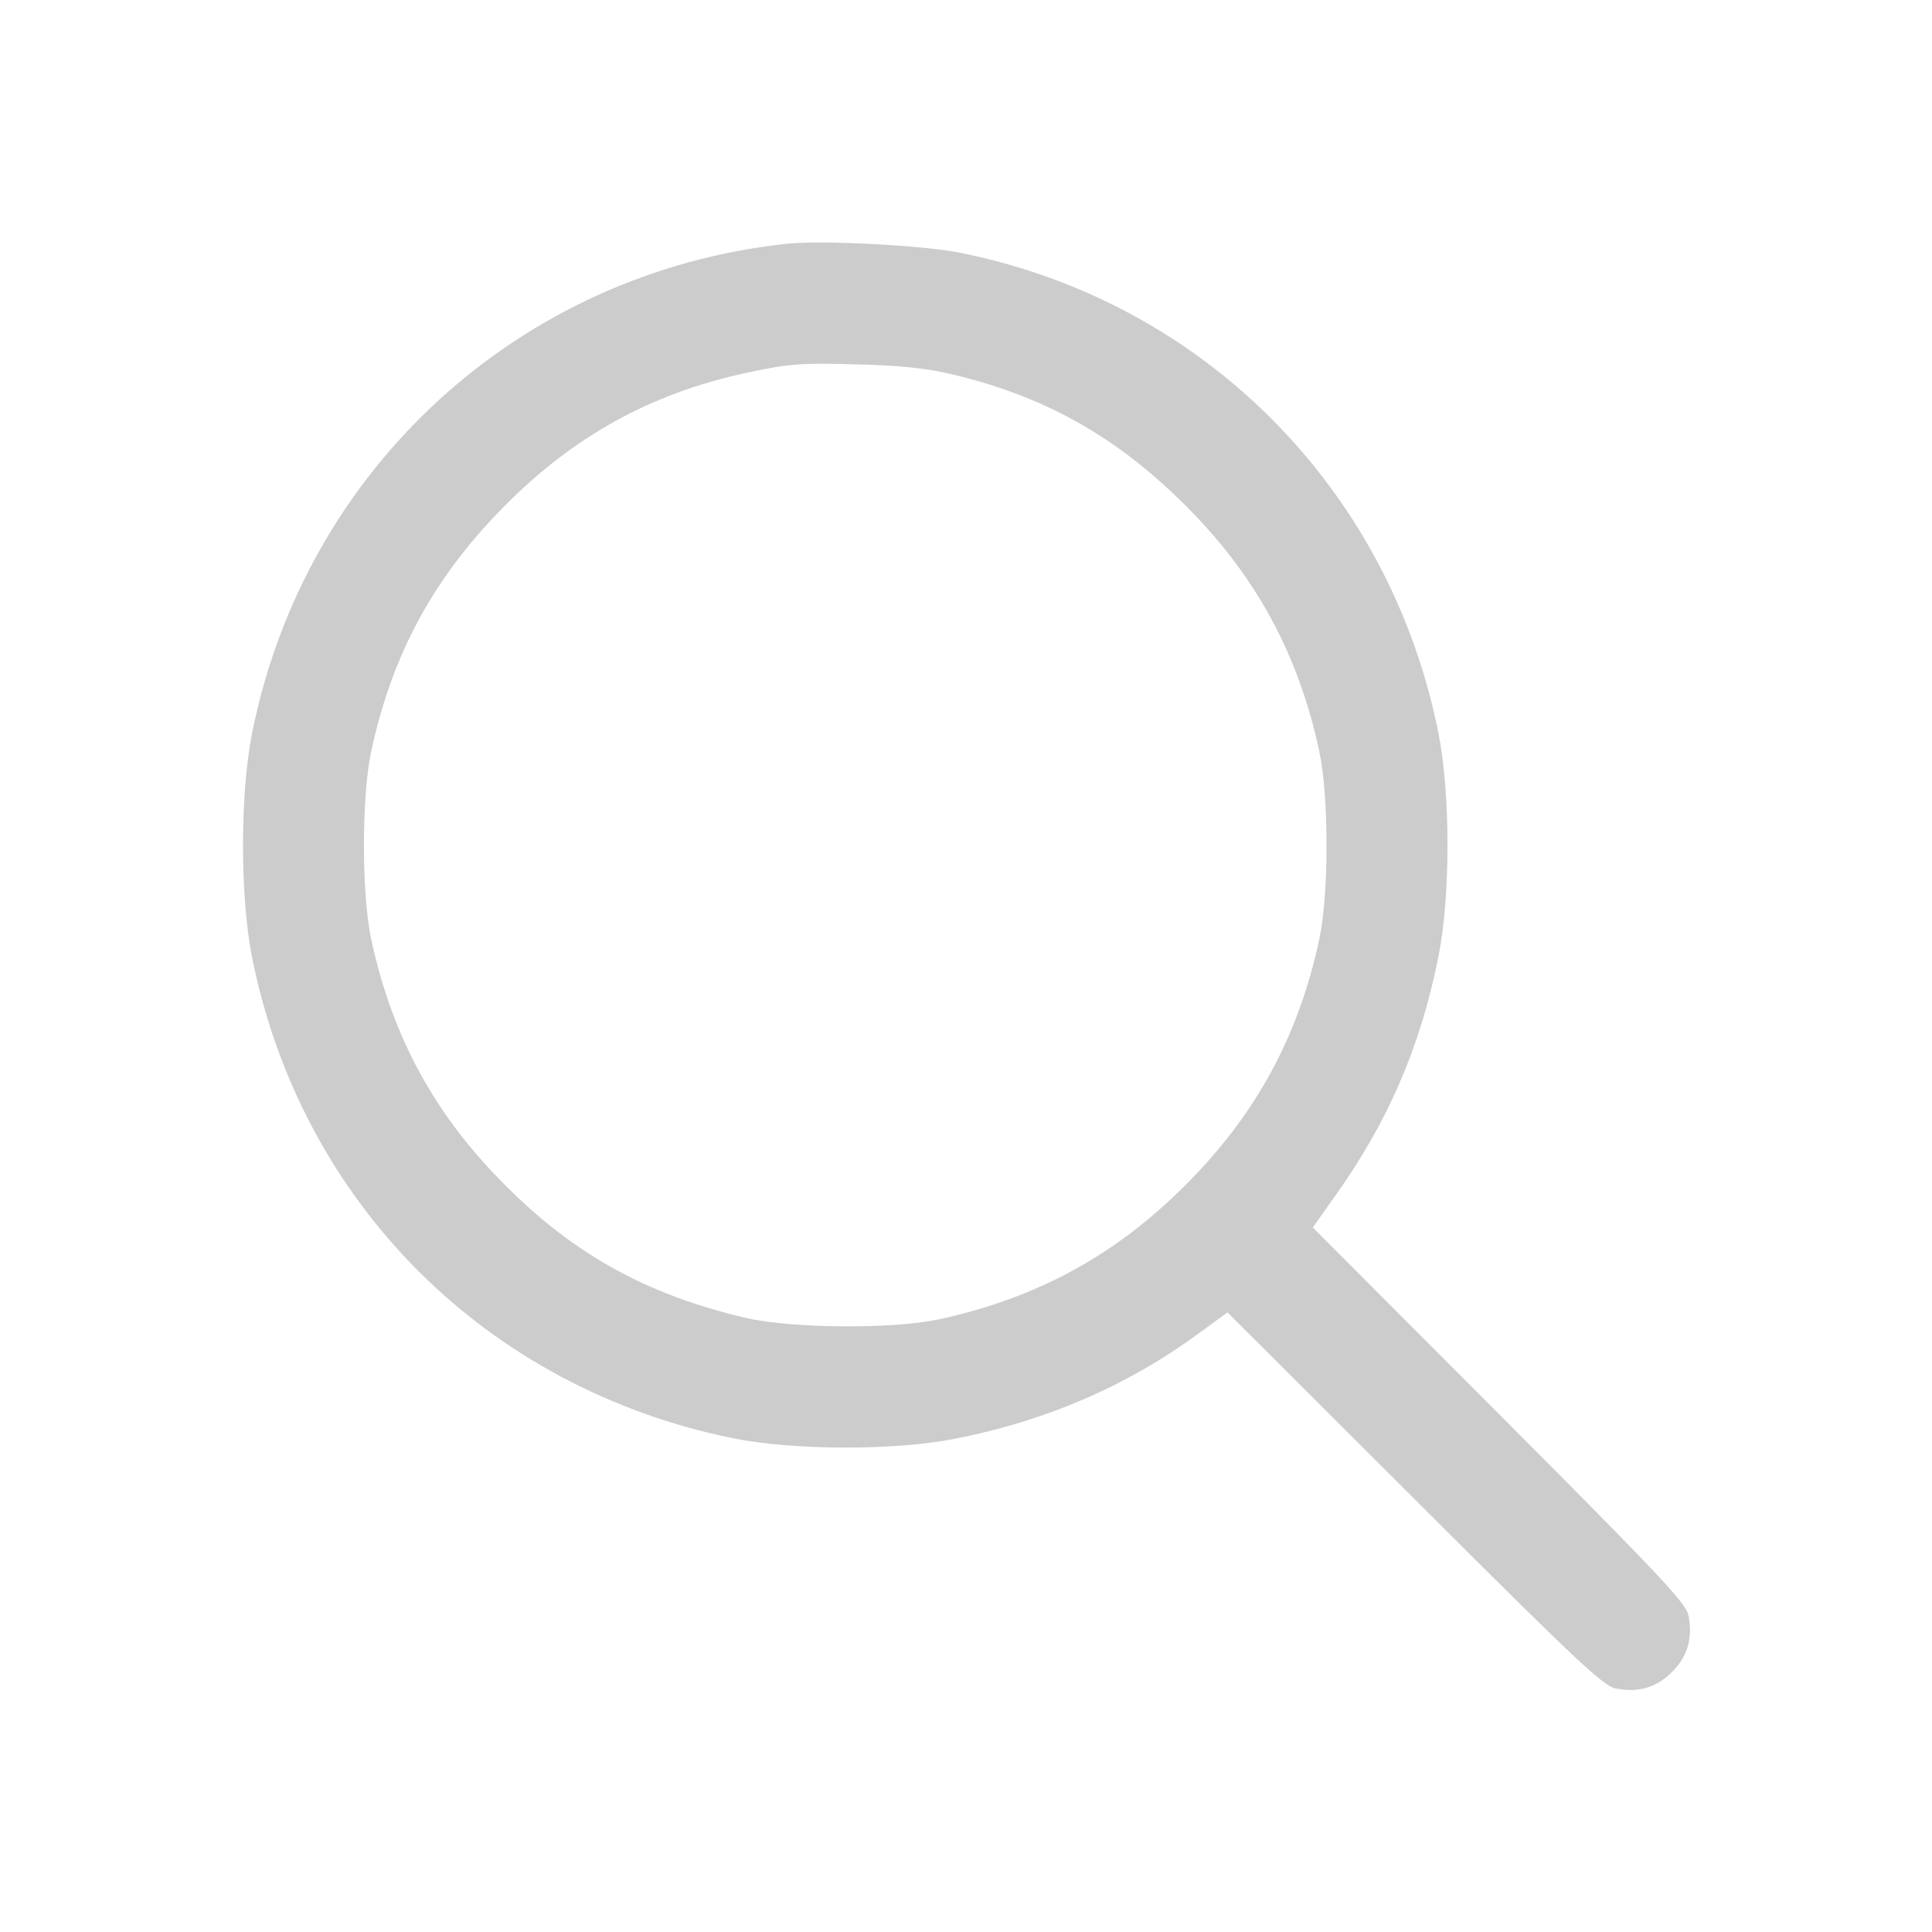
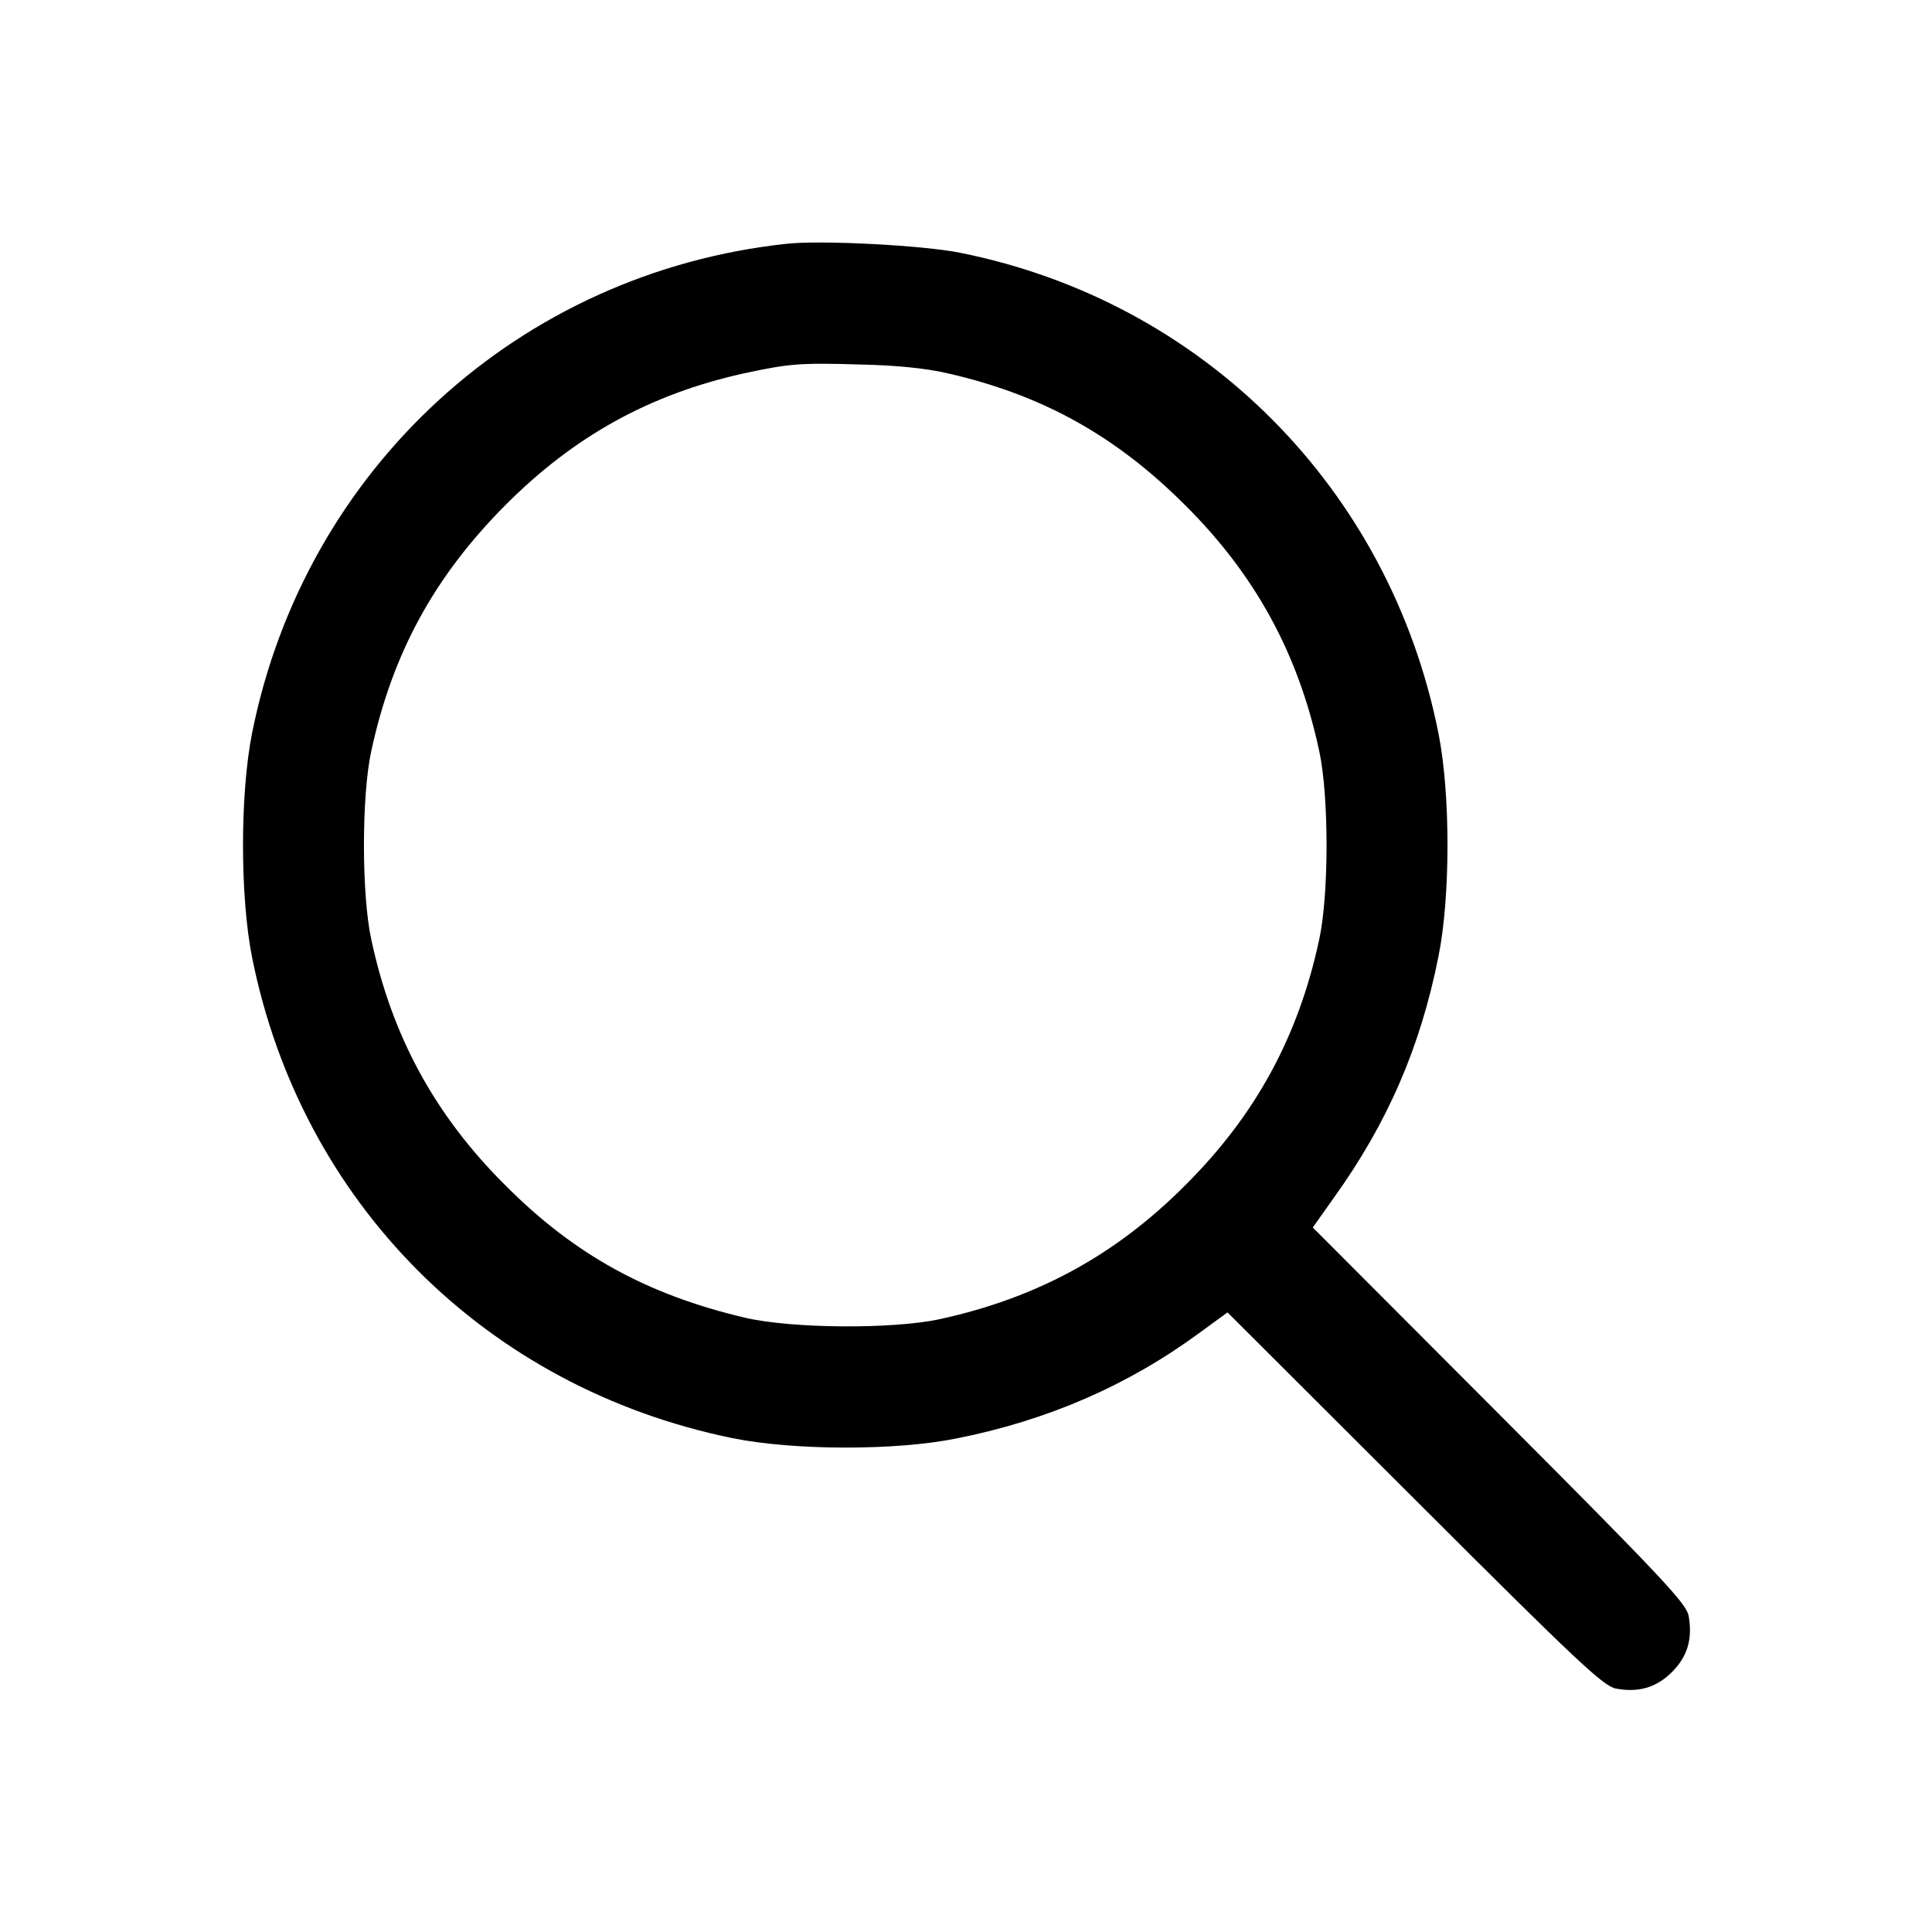
<svg xmlns="http://www.w3.org/2000/svg" version="1.0" width="512pt" height="512pt" viewBox="0 0 512 512" preserveAspectRatio="xMidYMid meet">
  <g transform="translate(0,512) scale(0.1,-0.1)" fill="#000000" stroke="none">
-     <path fill="#ccc" d="M2085 4474 c-709 -76 -1277 -596 -1417 -1297 -32 -161 -32 -433 0 -594 130 -650 619 -1140 1272 -1274 161 -33 433 -34 595 -1 242 48 455 141 644 280 l74 54 496 -495 c436 -436 501 -496 534 -502 60 -11 107 3 148 44 41 41 55 88 44 149 -6 32 -66 97 -501 533 l-495 496 56 79 c142 198 229 398 277 639 32 158 32 432 0 592 -129 648 -623 1144 -1267 1273 -98 20 -368 34 -460 24z m425 -343 c251 -57 446 -165 631 -350 186 -185 300 -394 355 -651 26 -119 26 -381 0 -500 -55 -257 -169 -466 -355 -651 -185 -186 -394 -299 -651 -355 -126 -27 -392 -25 -516 4 -259 61 -452 167 -635 351 -186 185 -300 394 -355 651 -26 119 -26 381 0 500 56 259 167 462 355 651 182 183 383 294 630 349 121 26 148 29 311 24 95 -2 174 -10 230 -23z" />
+     <path fill="" d="M2085 4474 c-709 -76 -1277 -596 -1417 -1297 -32 -161 -32 -433 0 -594 130 -650 619 -1140 1272 -1274 161 -33 433 -34 595 -1 242 48 455 141 644 280 l74 54 496 -495 c436 -436 501 -496 534 -502 60 -11 107 3 148 44 41 41 55 88 44 149 -6 32 -66 97 -501 533 l-495 496 56 79 c142 198 229 398 277 639 32 158 32 432 0 592 -129 648 -623 1144 -1267 1273 -98 20 -368 34 -460 24z m425 -343 c251 -57 446 -165 631 -350 186 -185 300 -394 355 -651 26 -119 26 -381 0 -500 -55 -257 -169 -466 -355 -651 -185 -186 -394 -299 -651 -355 -126 -27 -392 -25 -516 4 -259 61 -452 167 -635 351 -186 185 -300 394 -355 651 -26 119 -26 381 0 500 56 259 167 462 355 651 182 183 383 294 630 349 121 26 148 29 311 24 95 -2 174 -10 230 -23z" />
  </g>
</svg>
